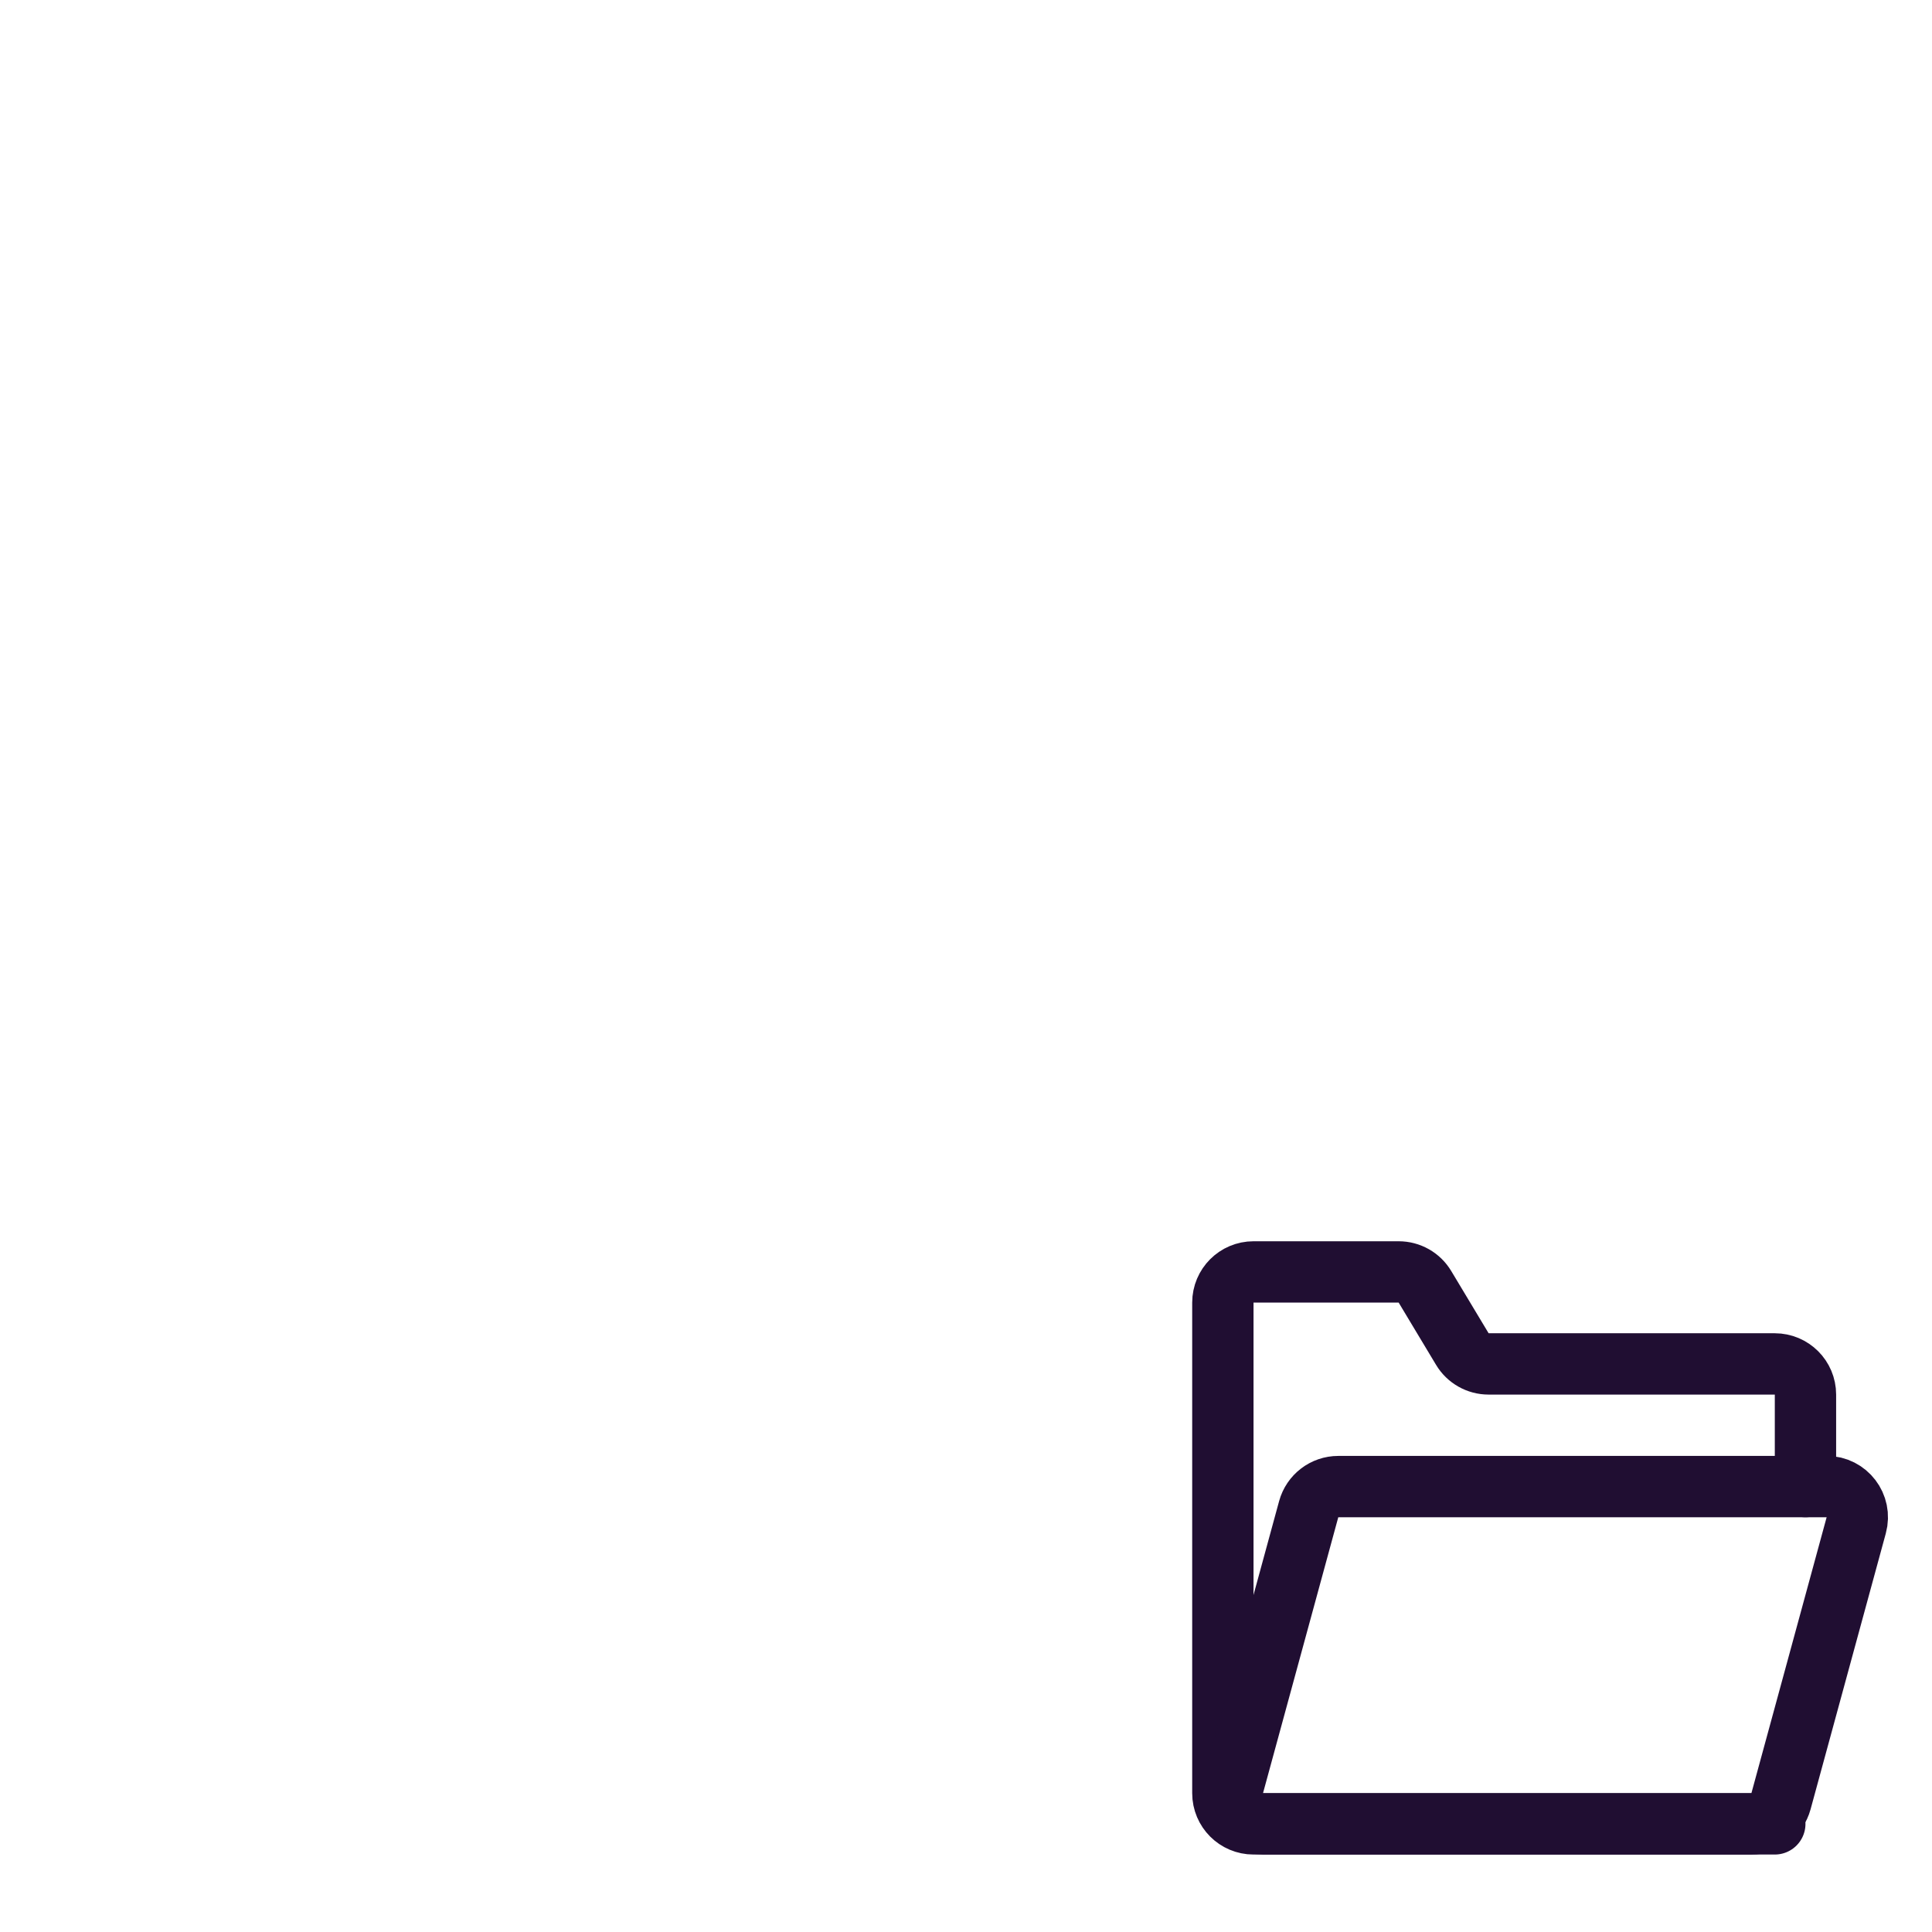
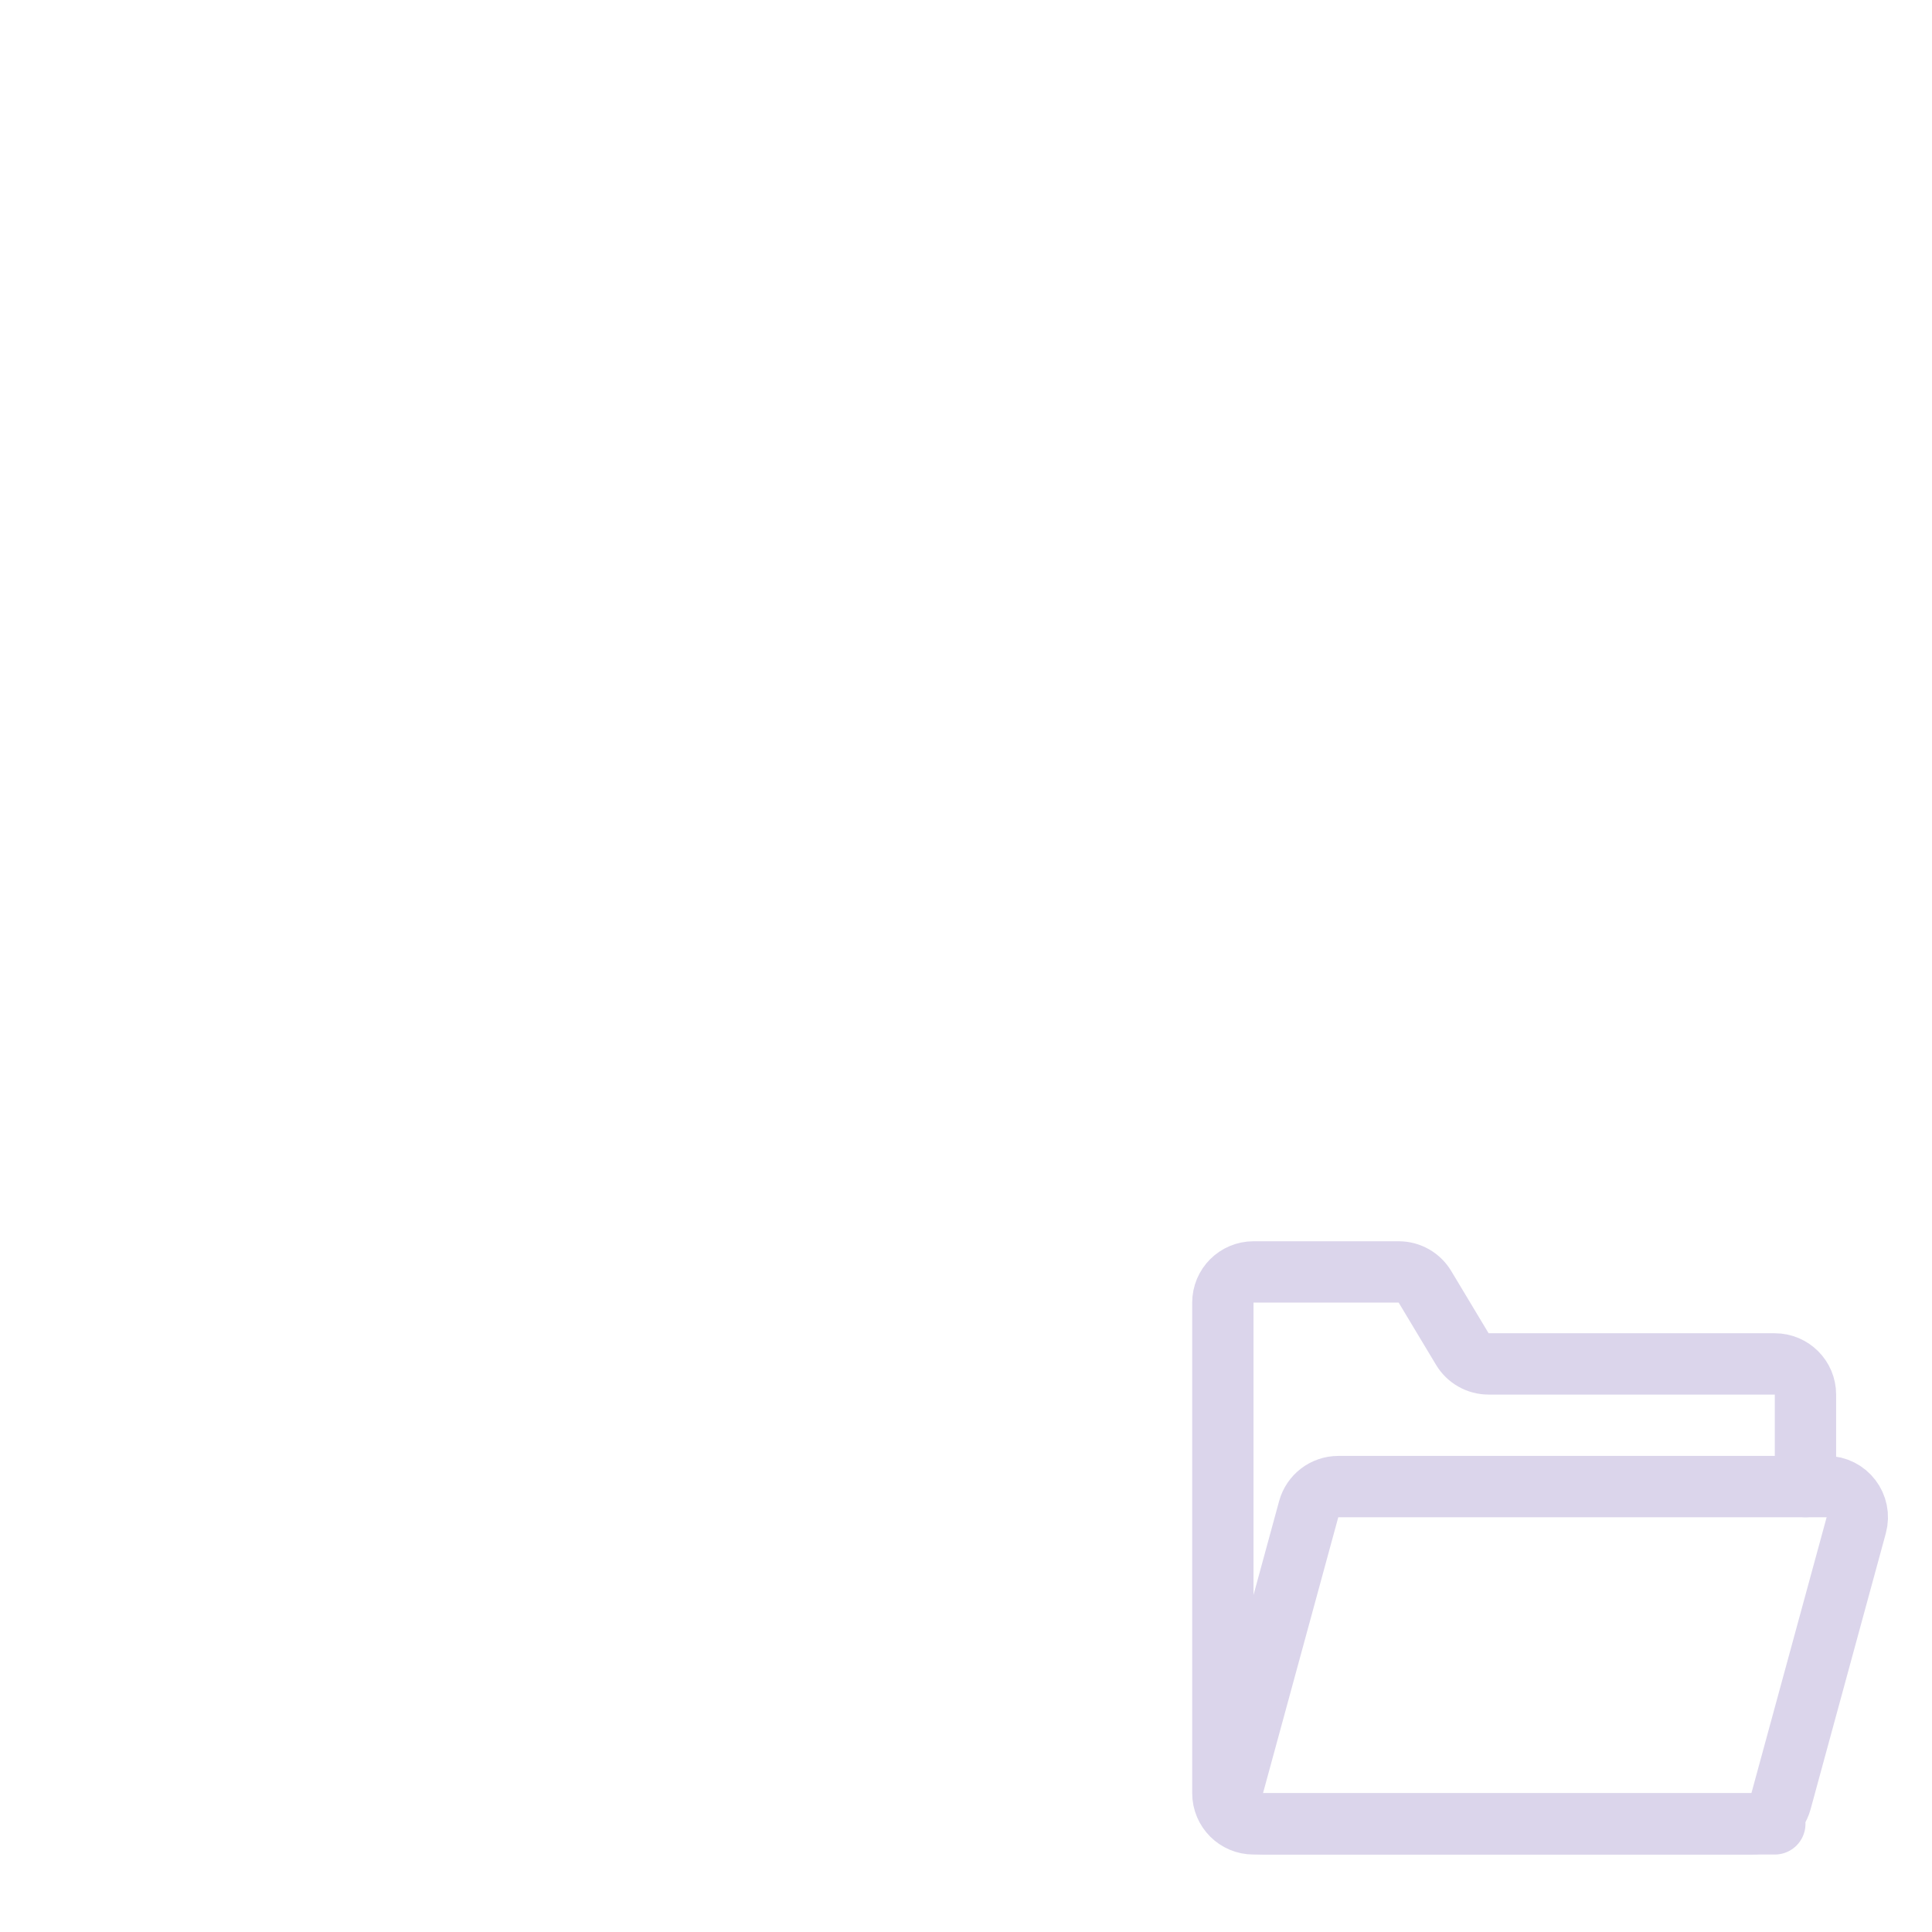
<svg xmlns="http://www.w3.org/2000/svg" version="1.1" width="840" height="840" viewBox="0 0 840 840" xml:space="preserve">
  <defs>
</defs>
  <g transform="matrix(0.4 0 0 0.4 665 673)">
    <g style="">
      <g transform="matrix(33.33 0 0 33.33 -16.67 0)">
-         <path style="stroke: rgb(32,14,50); stroke-width: 2; stroke-dasharray: none; stroke-linecap: round; stroke-dashoffset: 0; stroke-linejoin: miter; stroke-miterlimit: 4; fill: none; fill-rule: nonzero; opacity: 1;" transform=" translate(-11.5, -12)" d="M 20 21 H 3 C 2.448 21 2 20.552 2 20 L 2 4 C 2 3.448 2.448 3 3 3 H 7.734 C 8.085 3 8.411 3.184 8.591 3.486 L 9.809 5.514 C 9.989 5.816 10.315 6 10.666 6 H 20 C 20.552 6 21 6.448 21 7 V 10" stroke-linecap="round" />
+         <path style="stroke: rgb(219, 213, 235); stroke-width: 2; stroke-dasharray: none; stroke-linecap: round; stroke-dashoffset: 0; stroke-linejoin: miter; stroke-miterlimit: 4; fill: none; fill-rule: nonzero; opacity: 1;" transform=" translate(-11.5, -12)" d="M 20 21 H 3 C 2.448 21 2 20.552 2 20 L 2 4 C 2 3.448 2.448 3 3 3 H 7.734 C 8.085 3 8.411 3.184 8.591 3.486 L 9.809 5.514 C 9.989 5.816 10.315 6 10.666 6 H 20 C 20.552 6 21 6.448 21 7 V 10" stroke-linecap="round" />
      </g>
      <g transform="matrix(33.33 0 0 33.33 16.67 116.67)">
-         <path style="stroke: rgb(32,14,50); stroke-width: 2; stroke-dasharray: none; stroke-linecap: butt; stroke-dashoffset: 0; stroke-linejoin: miter; stroke-miterlimit: 4; fill: none; fill-rule: nonzero; opacity: 1;" transform=" translate(-12.5, -15.5)" d="M 4.799 10.737 L 2.344 19.737 C 2.171 20.373 2.65 21 3.309 21 H 19.236 C 19.687 21 20.082 20.698 20.201 20.263 L 22.655 11.263 C 22.829 10.627 22.35 10 21.691 10 H 5.764 C 5.313 10 4.918 10.302 4.799 10.737 Z" stroke-linecap="round" />
+         <path style="stroke: rgb(219, 213, 235); stroke-width: 2; stroke-dasharray: none; stroke-linecap: butt; stroke-dashoffset: 0; stroke-linejoin: miter; stroke-miterlimit: 4; fill: none; fill-rule: nonzero; opacity: 1;" transform=" translate(-12.5, -15.5)" d="M 4.799 10.737 L 2.344 19.737 C 2.171 20.373 2.65 21 3.309 21 H 19.236 C 19.687 21 20.082 20.698 20.201 20.263 L 22.655 11.263 C 22.829 10.627 22.35 10 21.691 10 H 5.764 C 5.313 10 4.918 10.302 4.799 10.737 Z" stroke-linecap="round" />
      </g>
    </g>
  </g>
</svg>
